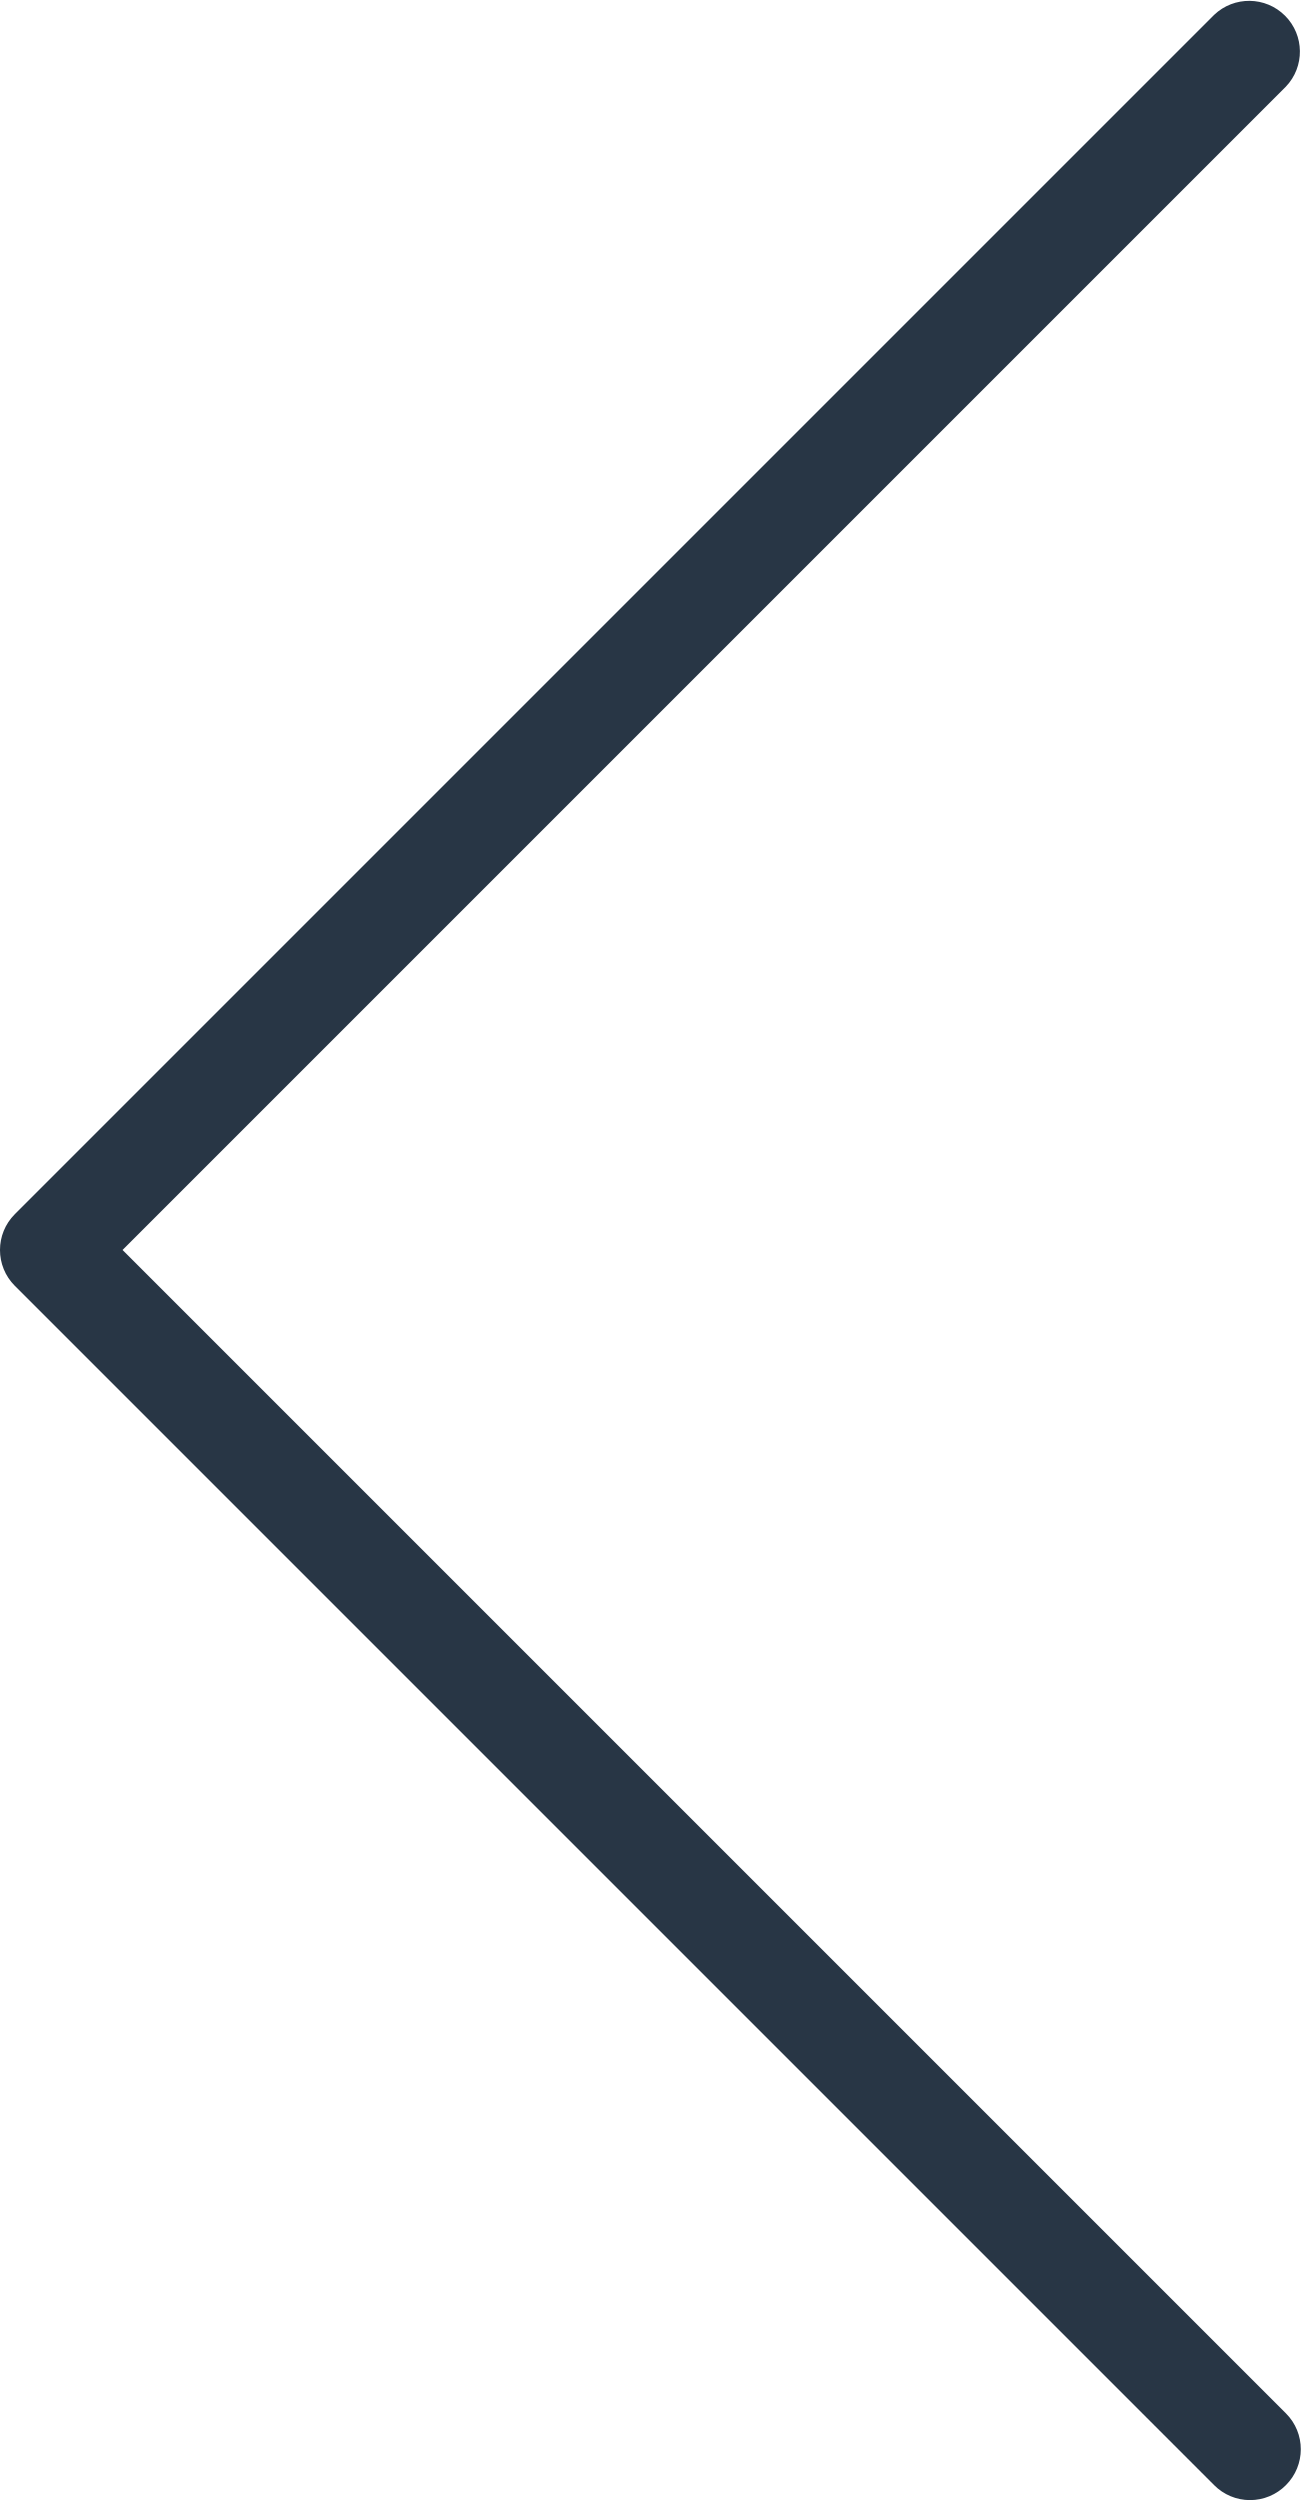
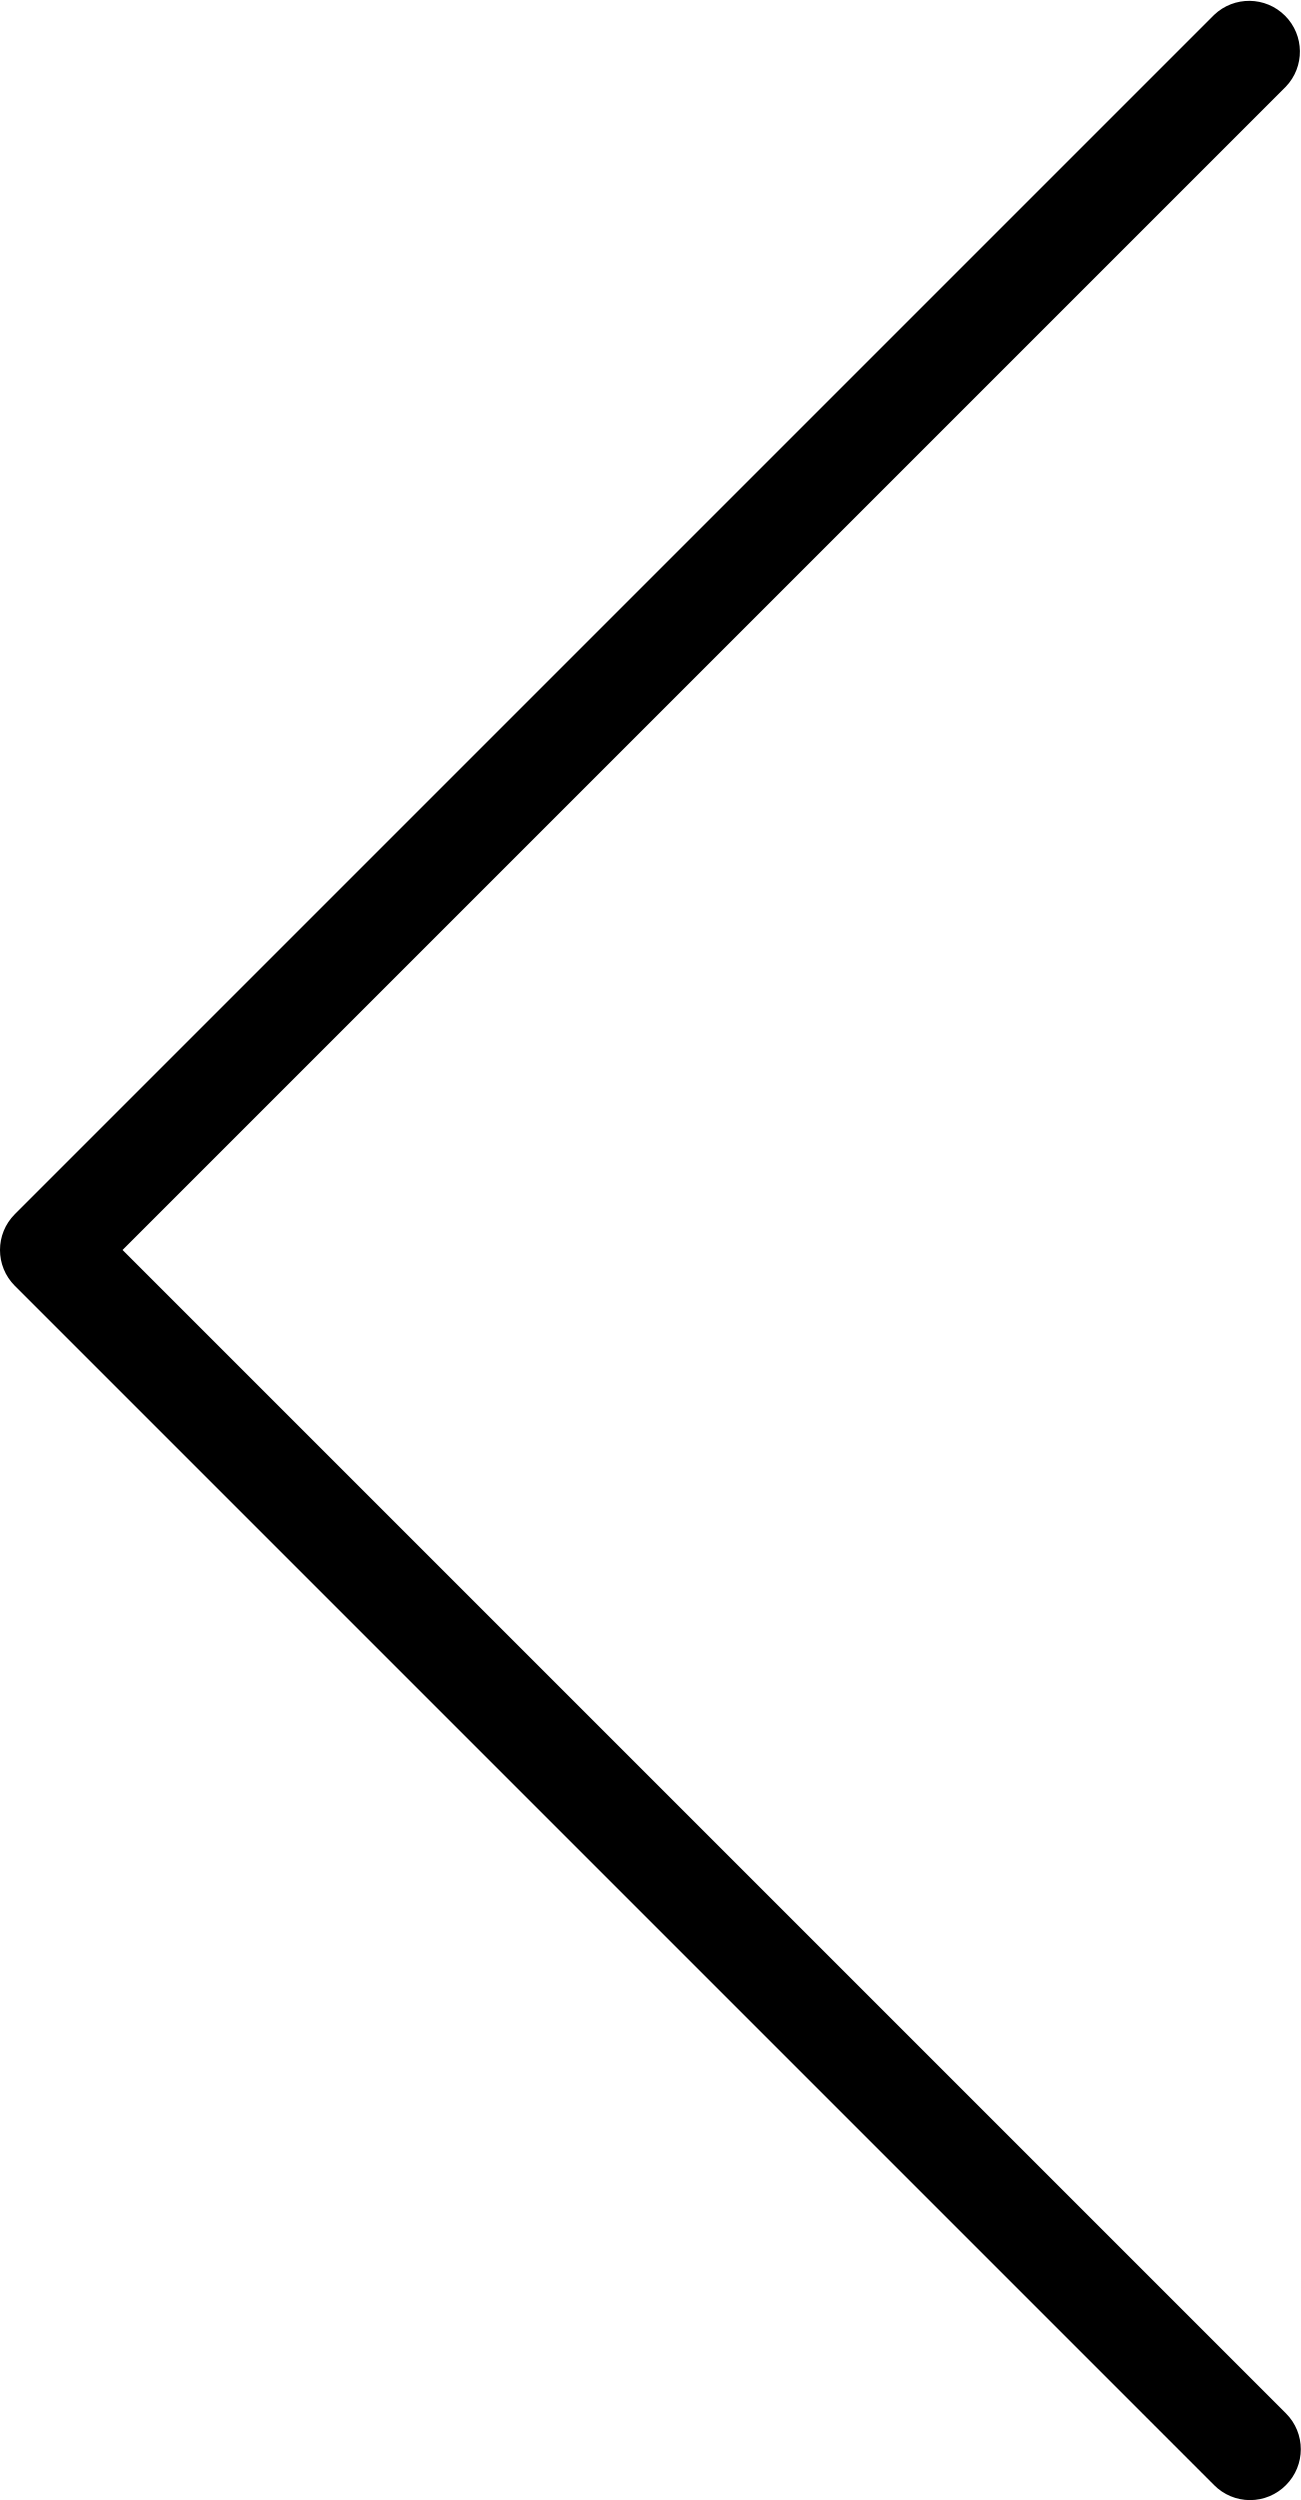
<svg xmlns="http://www.w3.org/2000/svg" width="21.706" height="41.719">
-   <path fill="#283645" d="M2.045 20.859L21.458 1.446A.847.847 0 0020.261.248L.248 20.261a.846.846 0 000 1.197l20.013 20.013a.843.843 0 001.198 0 .847.847 0 000-1.198L2.045 20.859z" />
+   <path fill="currentColor" d="M2.045 20.859L21.458 1.446A.847.847 0 0020.261.248L.248 20.261a.846.846 0 000 1.197l20.013 20.013a.843.843 0 001.198 0 .847.847 0 000-1.198L2.045 20.859z" />
</svg>
